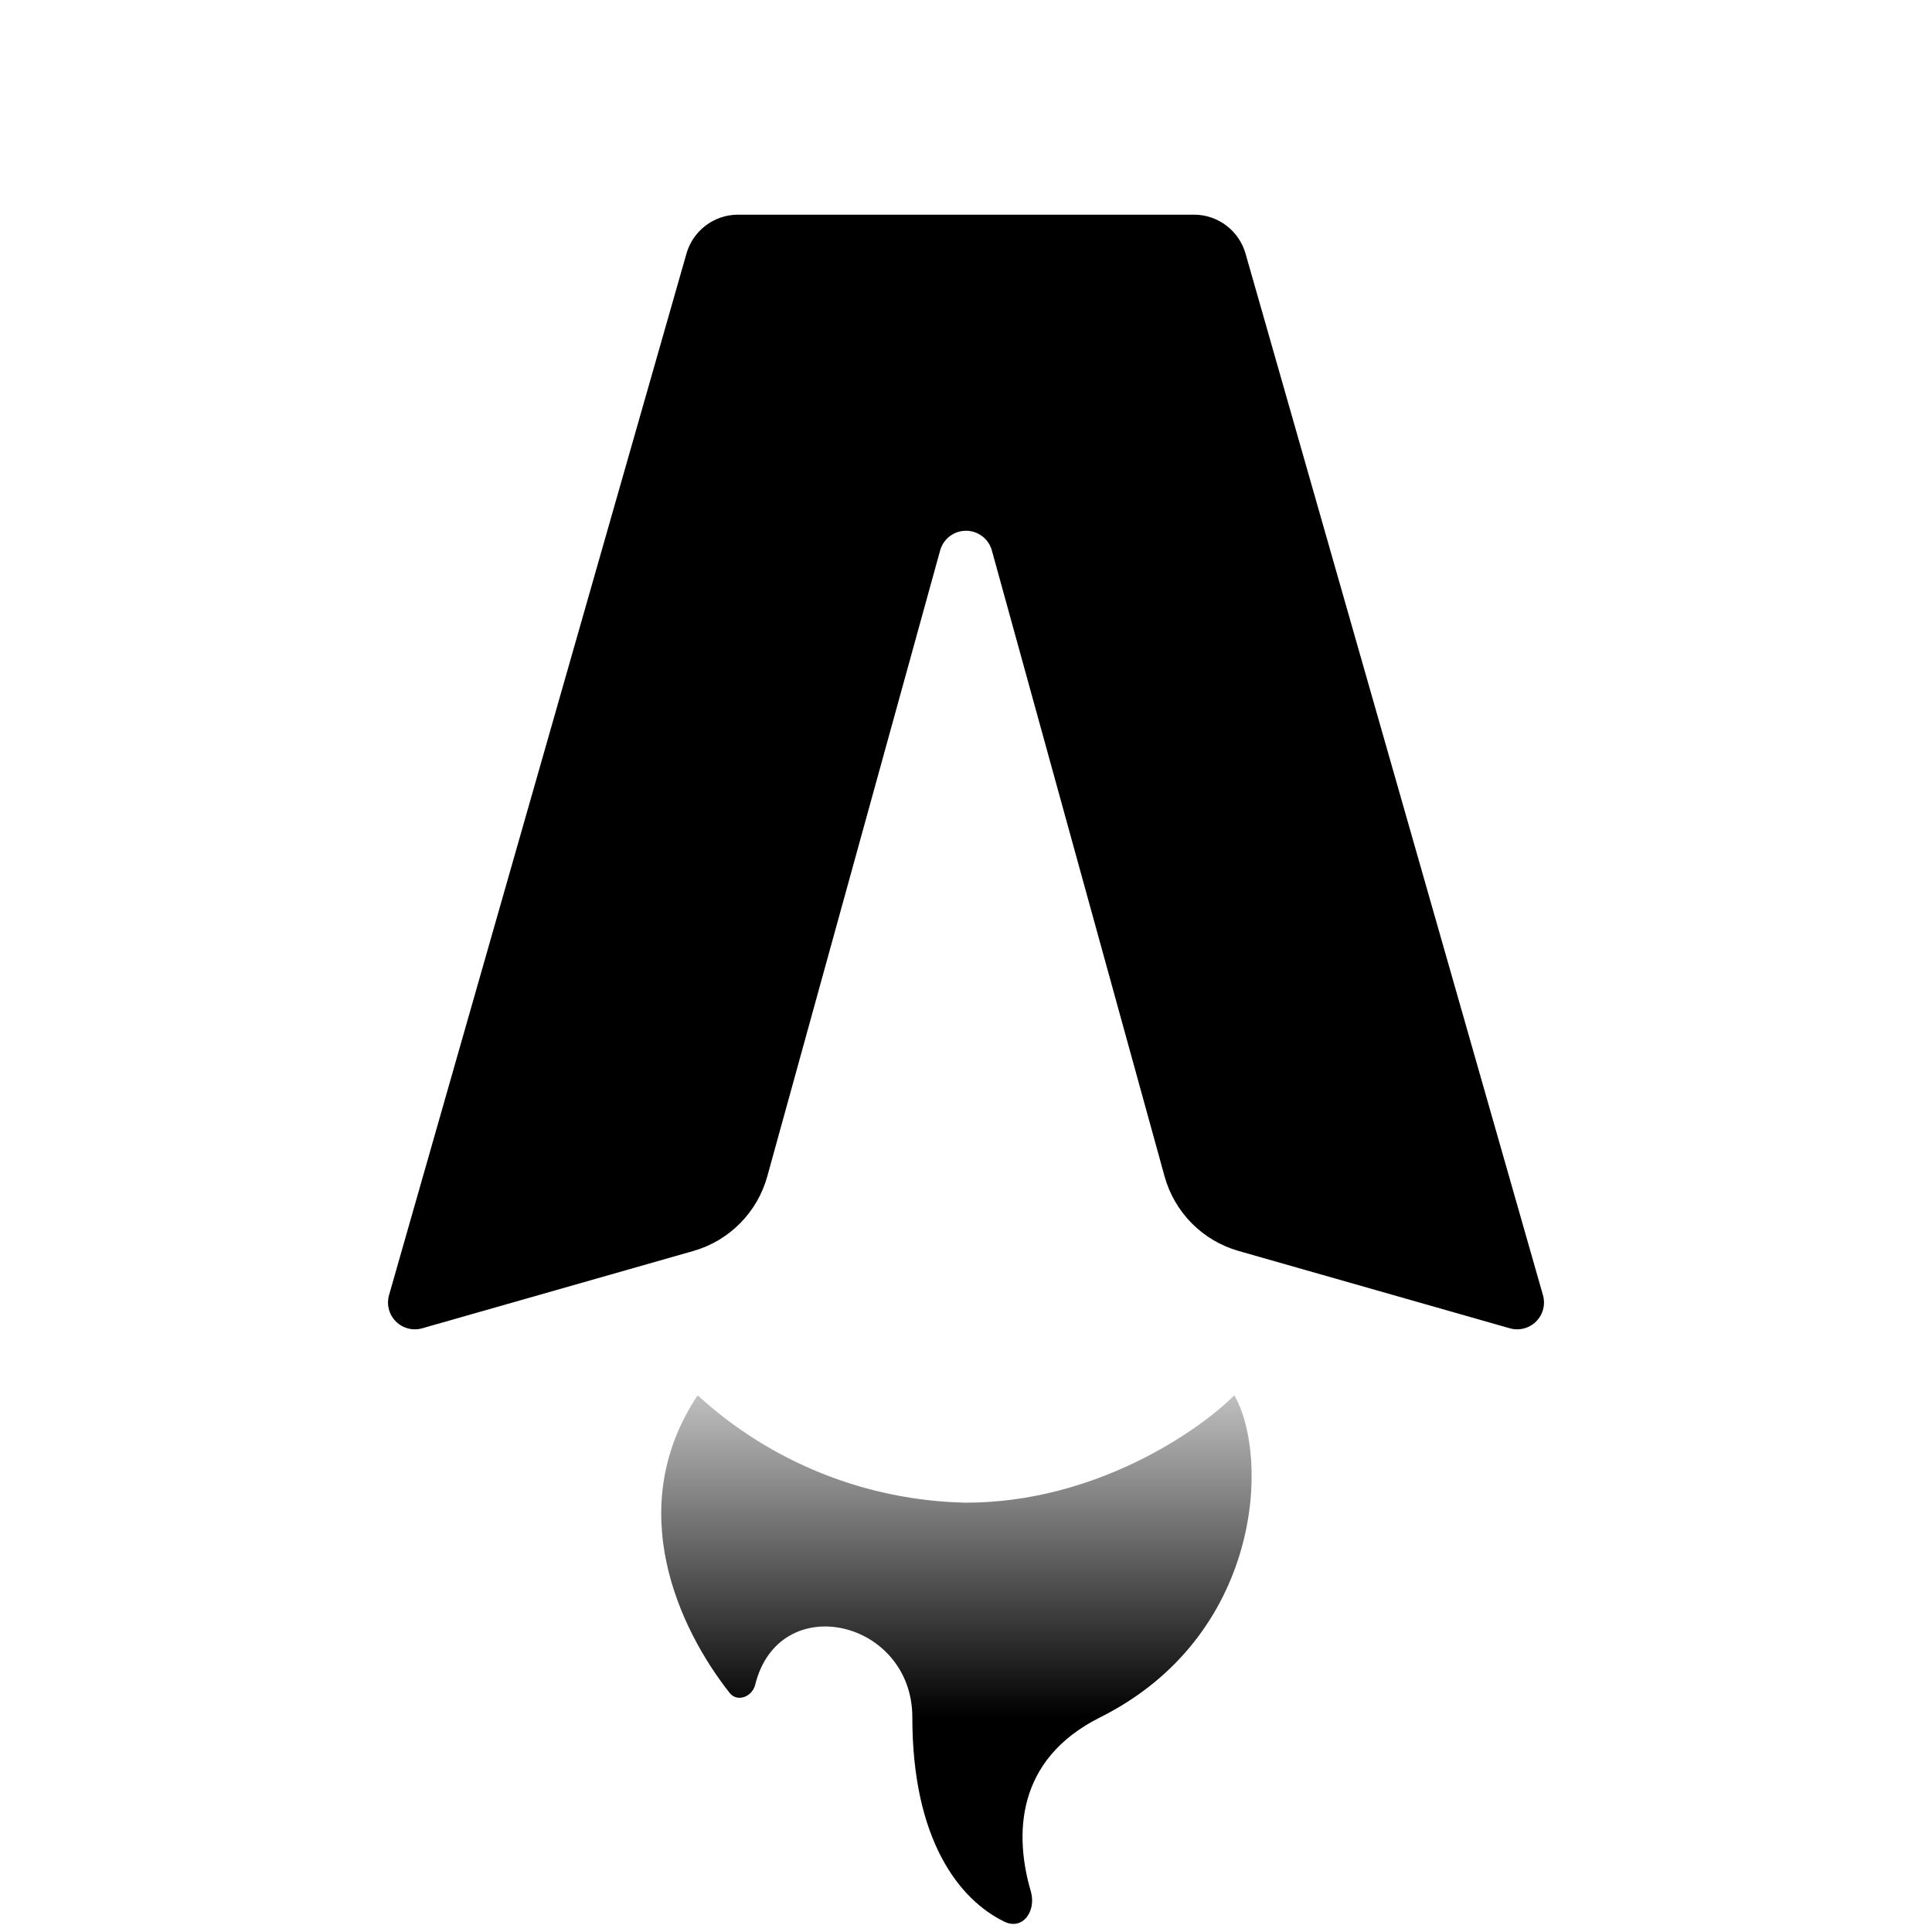
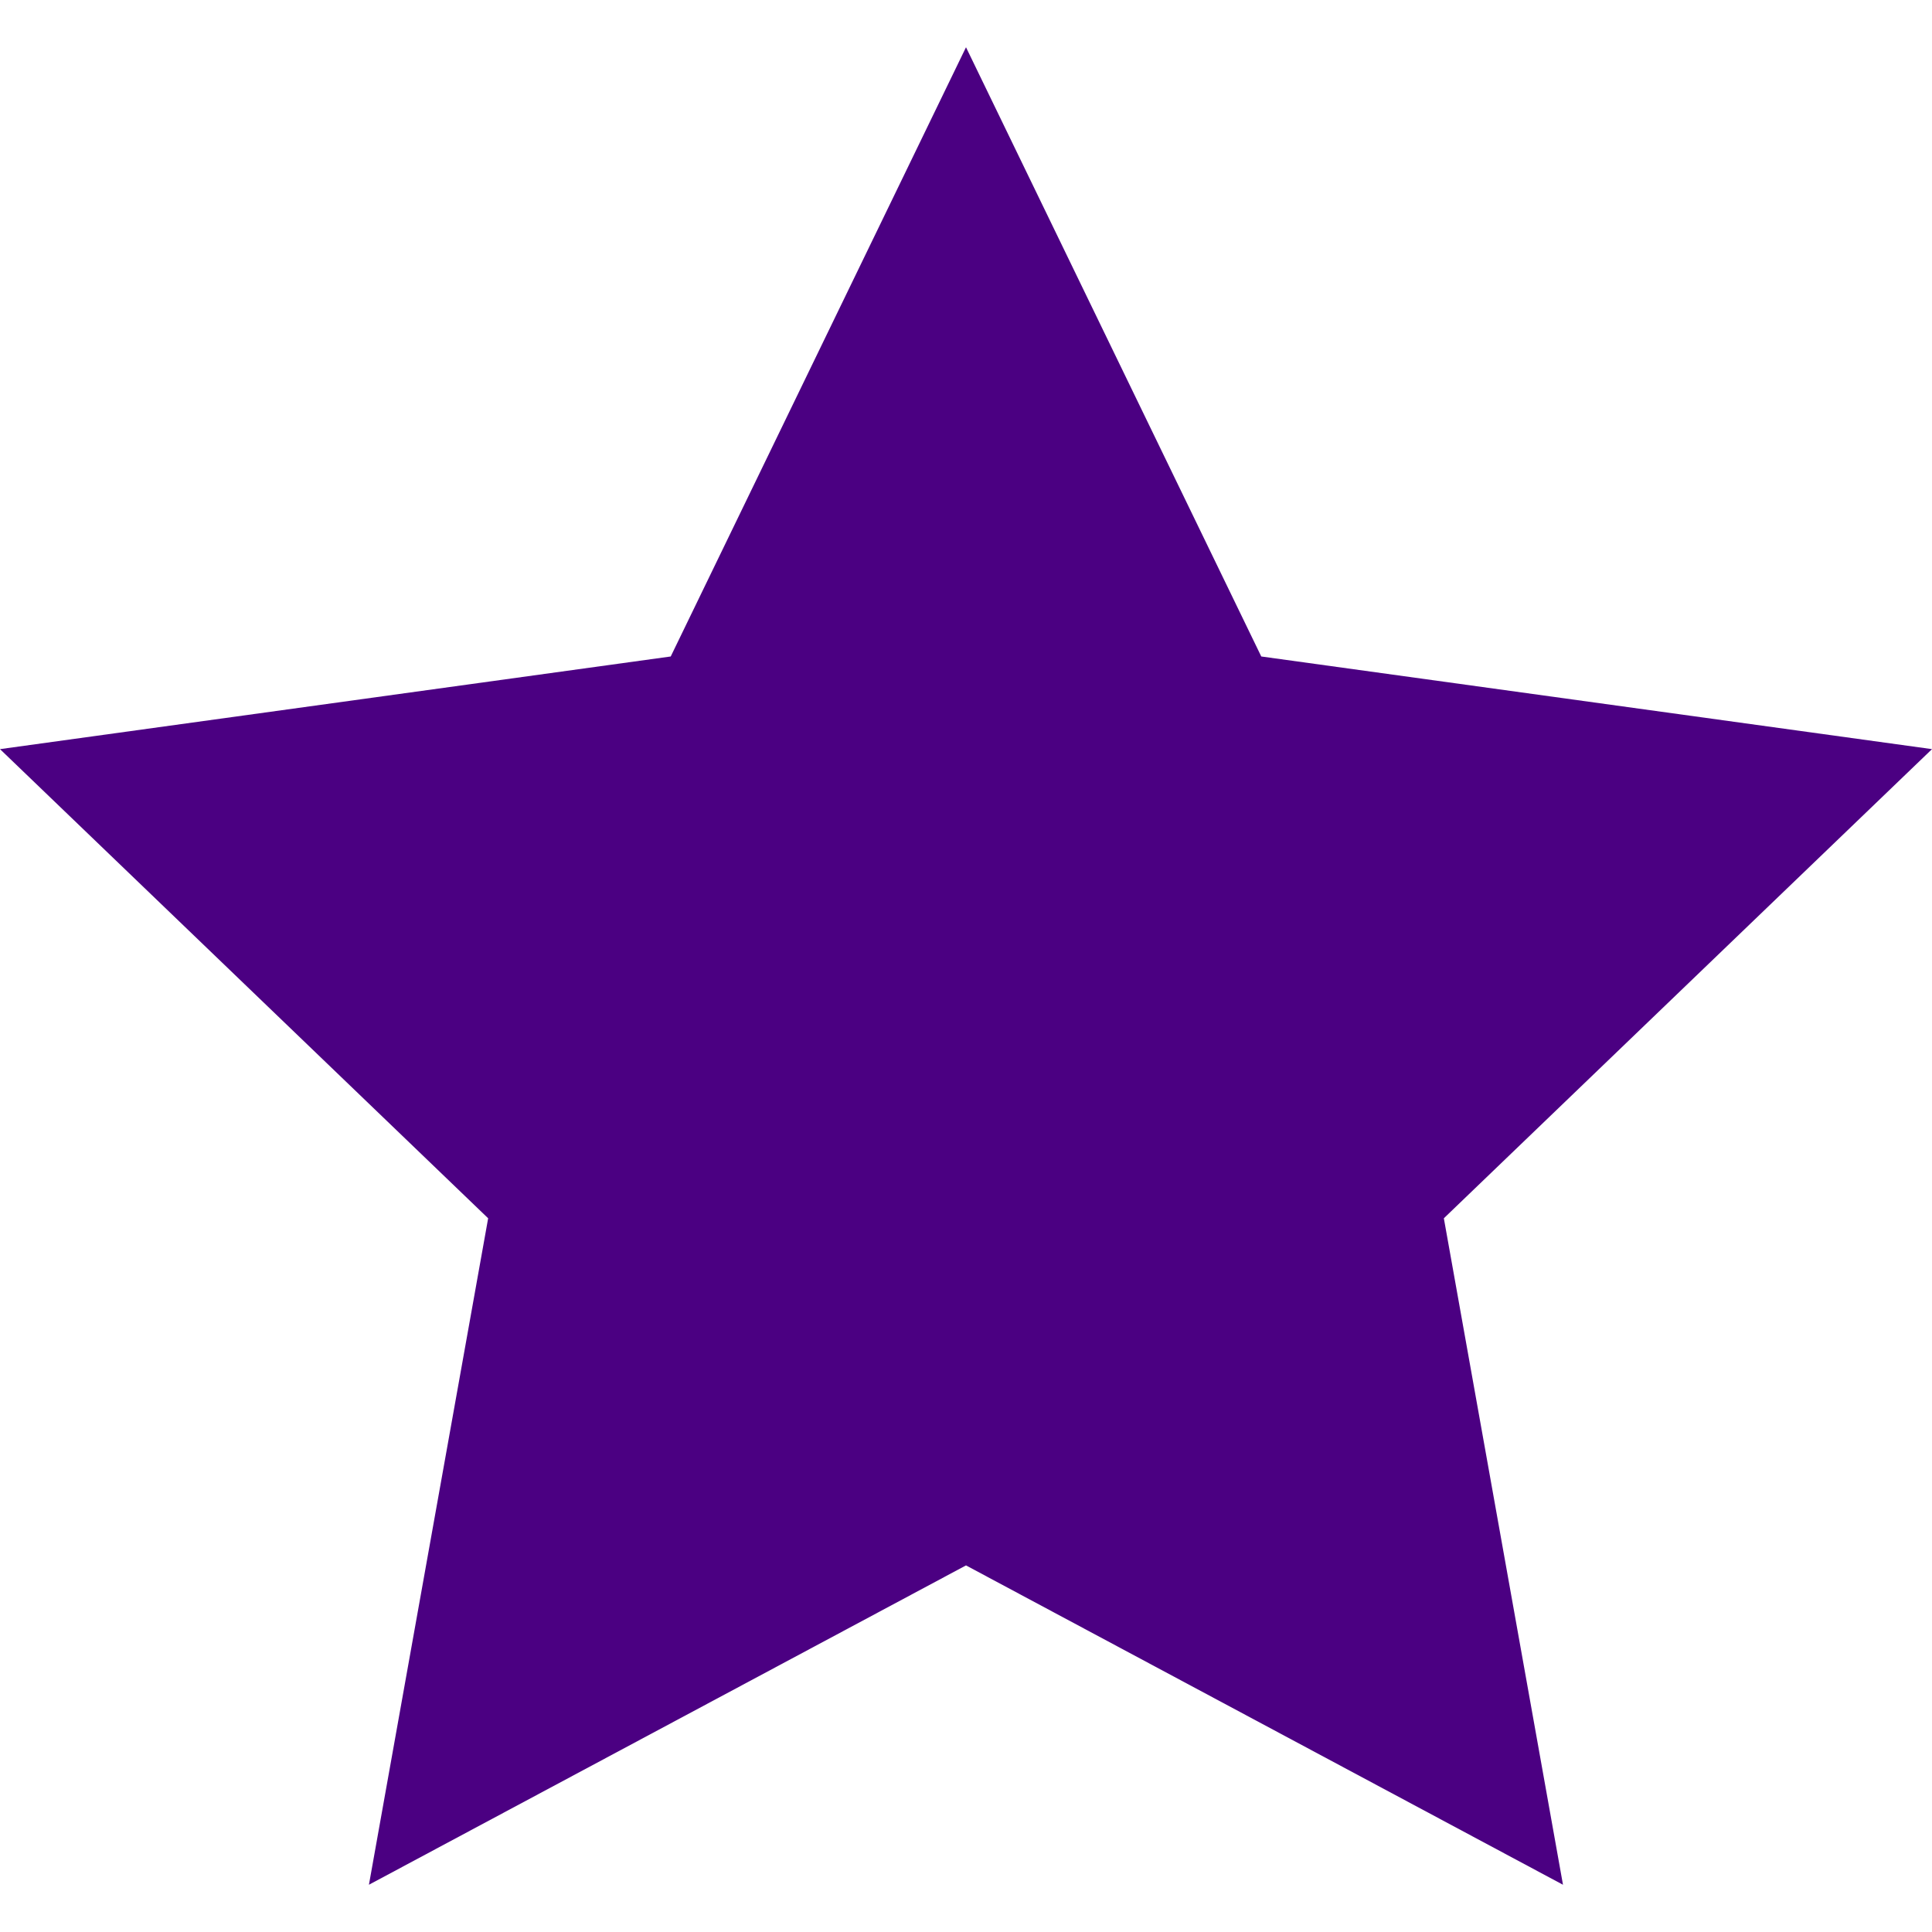
- <svg xmlns="http://www.w3.org/2000/svg" fill="none" viewBox="0 0 36 36">
-   <path fill="#000" d="M22.25 4h-8.5a1 1 0 0 0-.96.73l-5.54 19.4a.5.5 0 0 0 .62.62l5.05-1.44a2 2 0 0 0 1.38-1.4l3.22-11.66a.5.5 0 0 1 .96 0l3.22 11.67a2 2 0 0 0 1.38 1.39l5.05 1.44a.5.5 0 0 0 .62-.62l-5.54-19.4a1 1 0 0 0-.96-.73Z" />
-   <path fill="url(#gradient)" d="M18 28a7.63 7.63 0 0 1-5-2c-1.4 2.1-.35 4.35.6 5.55.14.17.41.07.47-.15.44-1.8 2.93-1.22 2.93.6 0 2.28.87 3.4 1.72 3.81.34.16.59-.2.49-.56-.31-1.05-.29-2.46 1.29-3.25 3-1.5 3.17-4.83 2.5-6-.67.67-2.6 2-5 2Z" />
-   <defs>
-     <linearGradient id="gradient" x1="16" x2="16" y1="32" y2="24" gradientUnits="userSpaceOnUse">
-       <stop stop-color="#000" />
-       <stop offset="1" stop-color="#000" stop-opacity="0" />
-     </linearGradient>
-   </defs>
-   <style>
-     @media (prefers-color-scheme:dark){:root{filter:invert(100%)}}
-   </style>
+ <svg xmlns="http://www.w3.org/2000/svg" width="24" height="24" viewBox="0 0 24 24">
+   <path fill="Indigo" d="M12 .587l3.668 7.568 8.332 1.151-6.064 5.828 1.48 8.279-7.416-3.967-7.417 3.967 1.481-8.279-6.064-5.828 8.332-1.151z" />
</svg>
